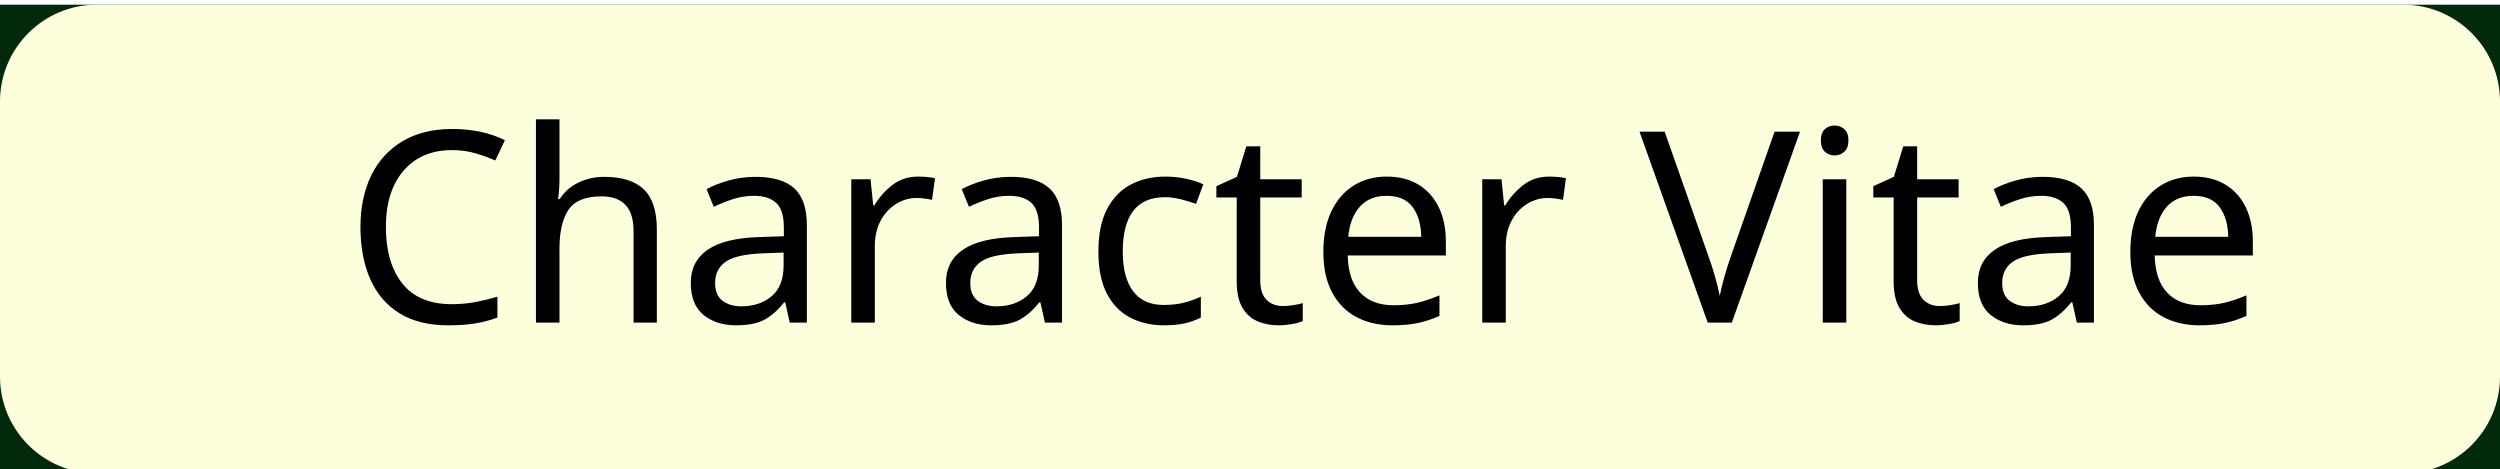
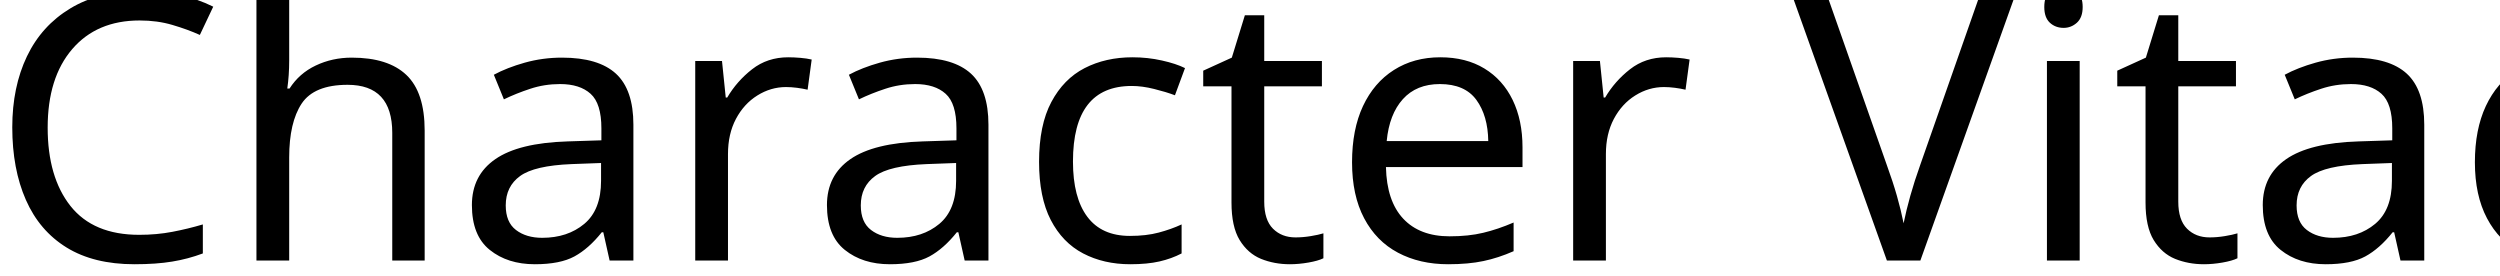
- <svg xmlns="http://www.w3.org/2000/svg" width="800" height="150" id="svg2" version="1.0">
+ <svg xmlns="http://www.w3.org/2000/svg" width="574.956" height="63.338" id="svg2" version="1.0">
  <defs id="defs4" />
-   <g id="layer1">
-     <rect ry="0" rx="0" y="1.5" x="0" height="150" width="800" id="rect4104" style="fill:#02290b;fill-opacity:1;stroke:none;stroke-width:3;stroke-linecap:square;stroke-miterlimit:4;stroke-dasharray:none;stroke-opacity:1" />
-     <rect style="fill:#fdffdc;fill-opacity:1;stroke:none;stroke-width:3;stroke-linecap:square;stroke-miterlimit:4;stroke-dasharray:none;stroke-opacity:1" id="rect2160" width="800" height="150" x="0" y="1.5" rx="31" ry="31" />
+   <g id="layer1" transform="translate(-112.522,-43.33106)">
    <text xml:space="preserve" style="font-size:85.592px;font-style:normal;font-variant:normal;font-weight:normal;font-stretch:normal;text-align:start;line-height:100%;writing-mode:lr-tb;text-anchor:start;fill:#000000;fill-opacity:1;stroke:none;stroke-width:1px;stroke-linecap:butt;stroke-linejoin:miter;stroke-opacity:1;font-family:Stonehenge" x="110.125" y="103.245" id="text5080">
      <tspan id="tspan5082" x="110.125" y="103.245" style="font-size:85.592px;font-style:normal;font-variant:normal;font-weight:normal;font-stretch:normal;text-align:start;line-height:100%;writing-mode:lr-tb;text-anchor:start;font-family:Stonehenge">Character Vitae</tspan>
    </text>
  </g>
</svg>
